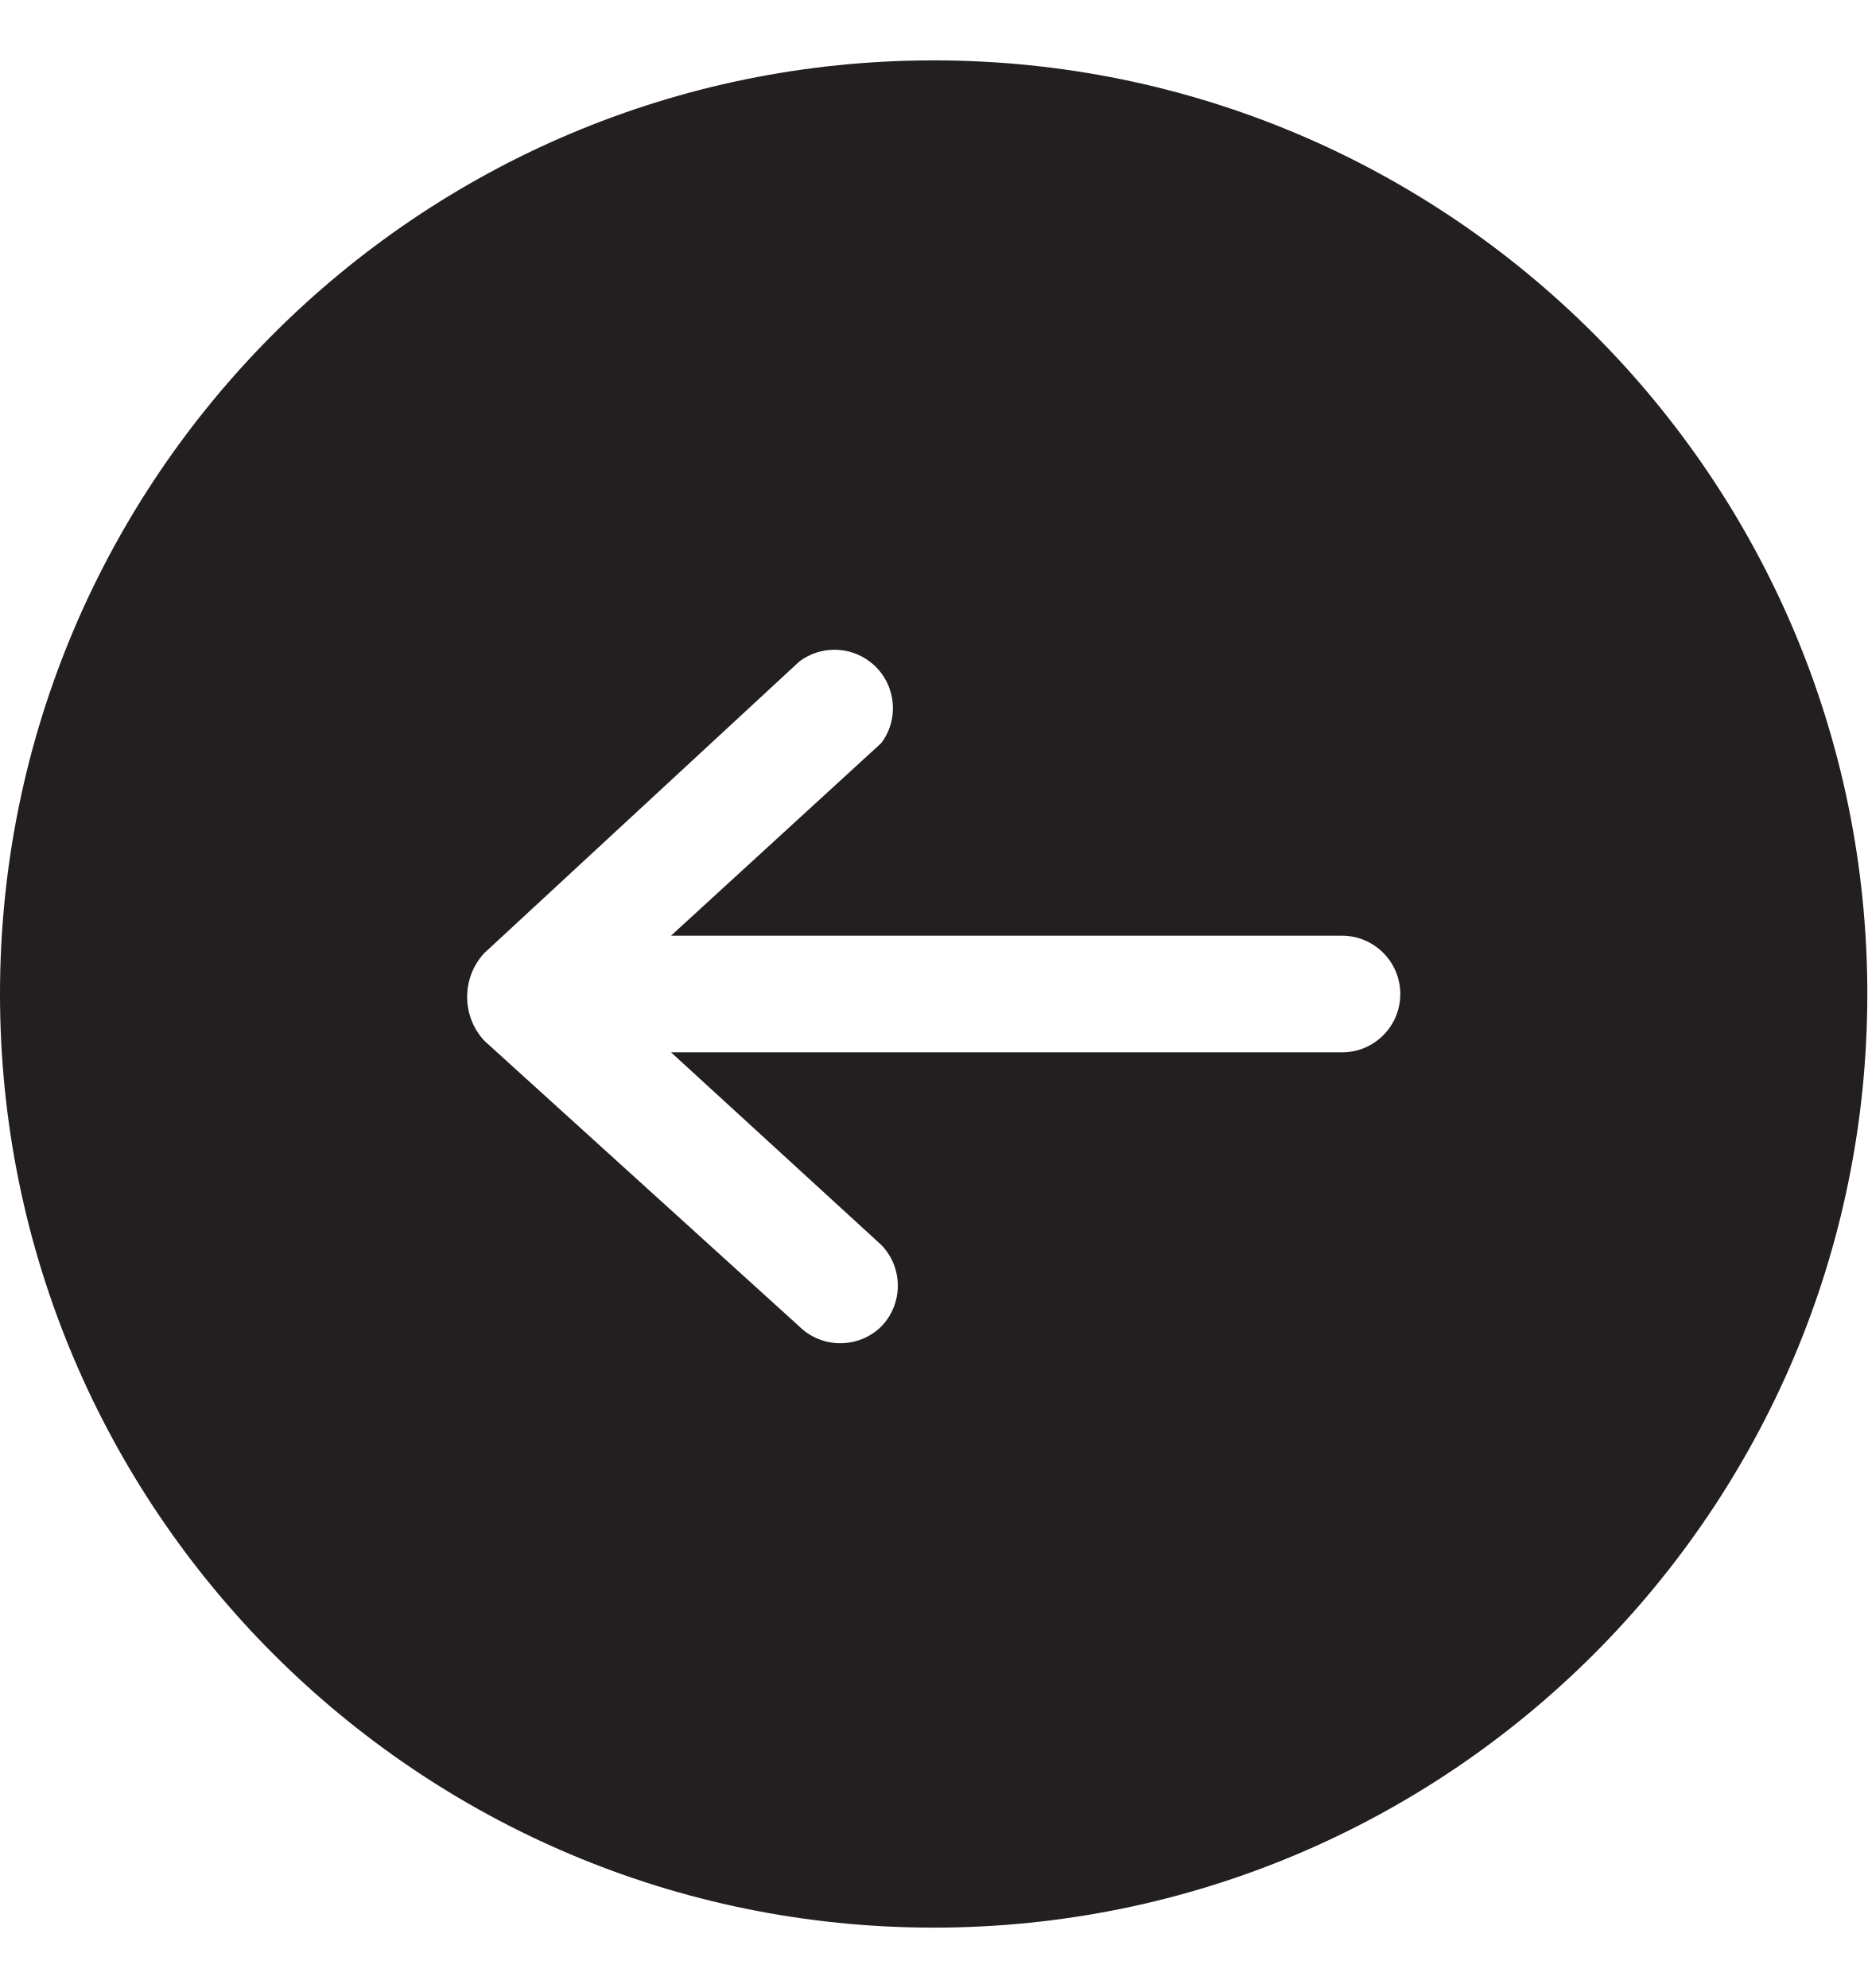
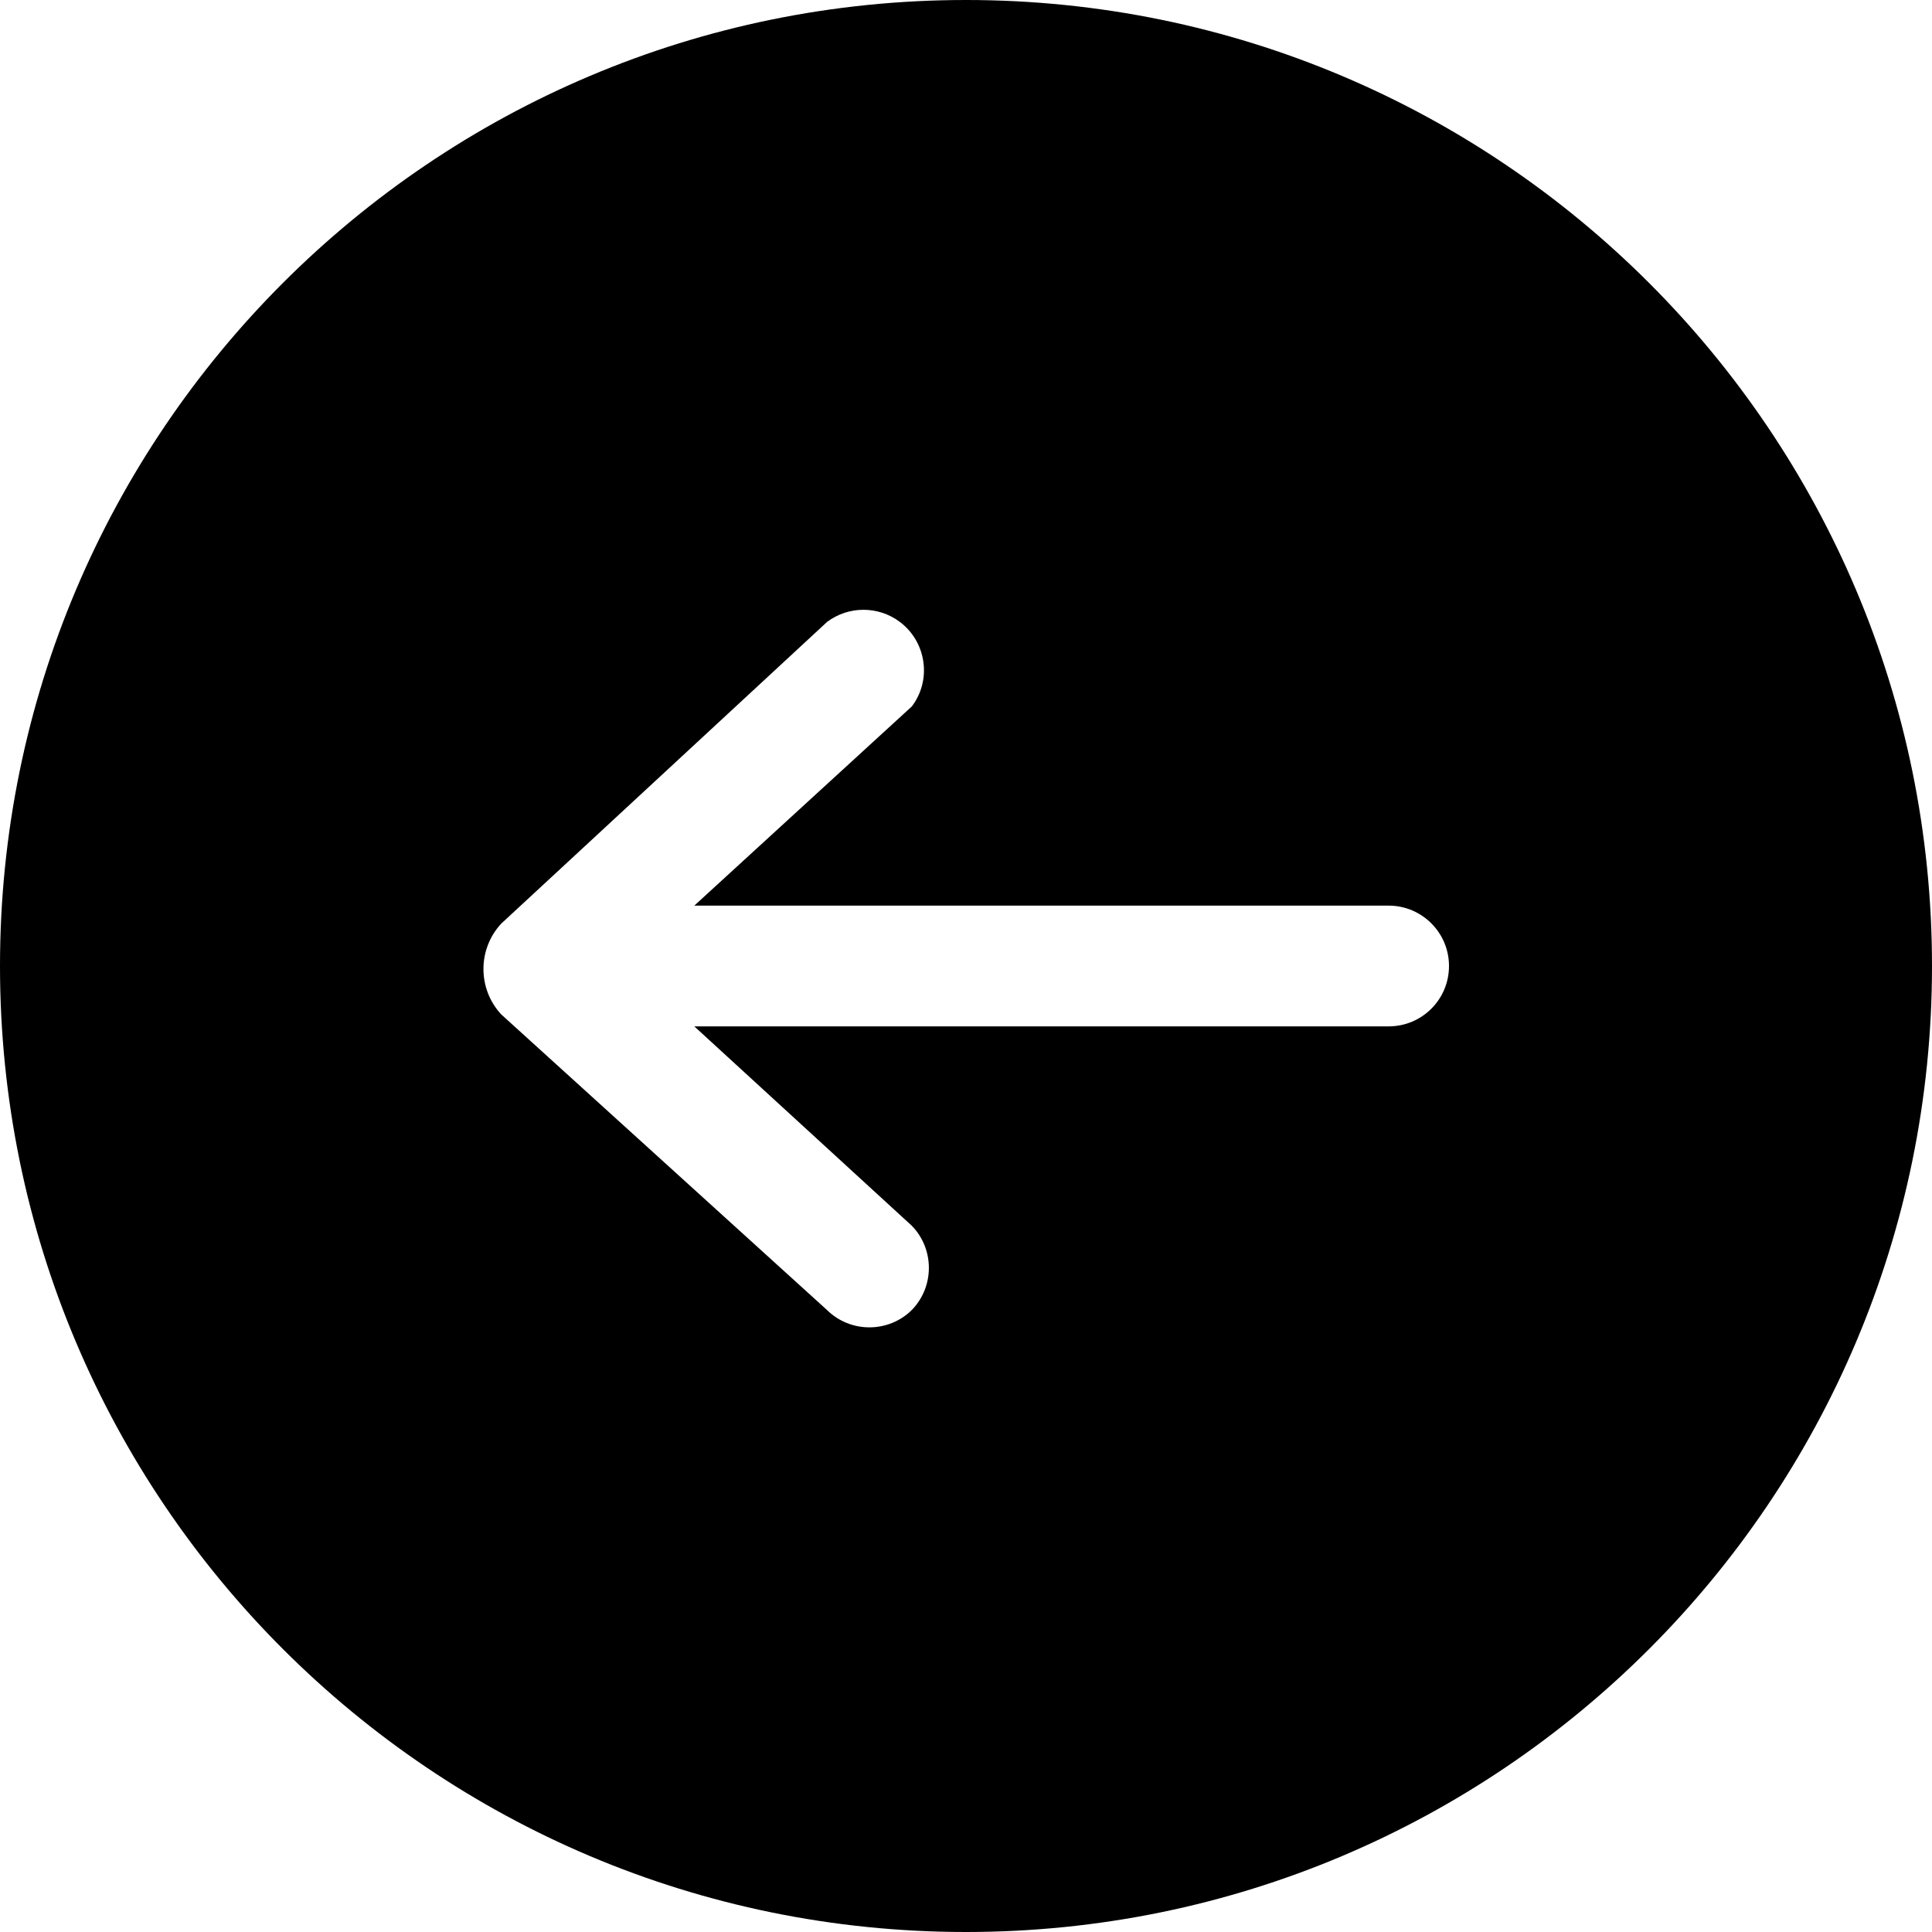
- <svg xmlns="http://www.w3.org/2000/svg" viewBox="0 0 900 958.2">
-   <path d="M450 29.1c-248.5 0-450 201.5-450 450s201.5 450 450 450 450-201.5 450-450-201.5-450-450-450zm196.9 478.1H323.4L424.7 600c10.7 10.9 10.7 28.5 0 39.4-10.9 10.7-28.5 10.7-39.4 0L233.4 501.6c-11-11.9-11-30.3 0-42.2l151.9-140.6c10-7.5 23.8-7.5 33.8 0 12.4 9.3 15 27 5.6 39.4L323.4 451h323.4c15.5 0 28.1 12.6 28.1 28.1s-12.5 28.1-28 28.1z" fill="#231f20" />
+ <svg xmlns="http://www.w3.org/2000/svg" viewBox="0 0 960 960">
+   <path d="M480 0C214.9 0 0 214.9 0 480s214.9 480 480 480 480-214.9 480-480S745.1 0 480 0zm210 510H345l108 99c11.4 11.6 11.4 30.4 0 42-11.6 11.4-30.4 11.4-42 0L249 504c-11.7-12.7-11.7-32.3 0-45l162-150c10.7-8 25.4-8 36.1 0 13.2 9.9 16 28.8 6 42L345 450h345c16.5 0 30 13.4 30 30s-13.4 30-30 30z" />
</svg>
